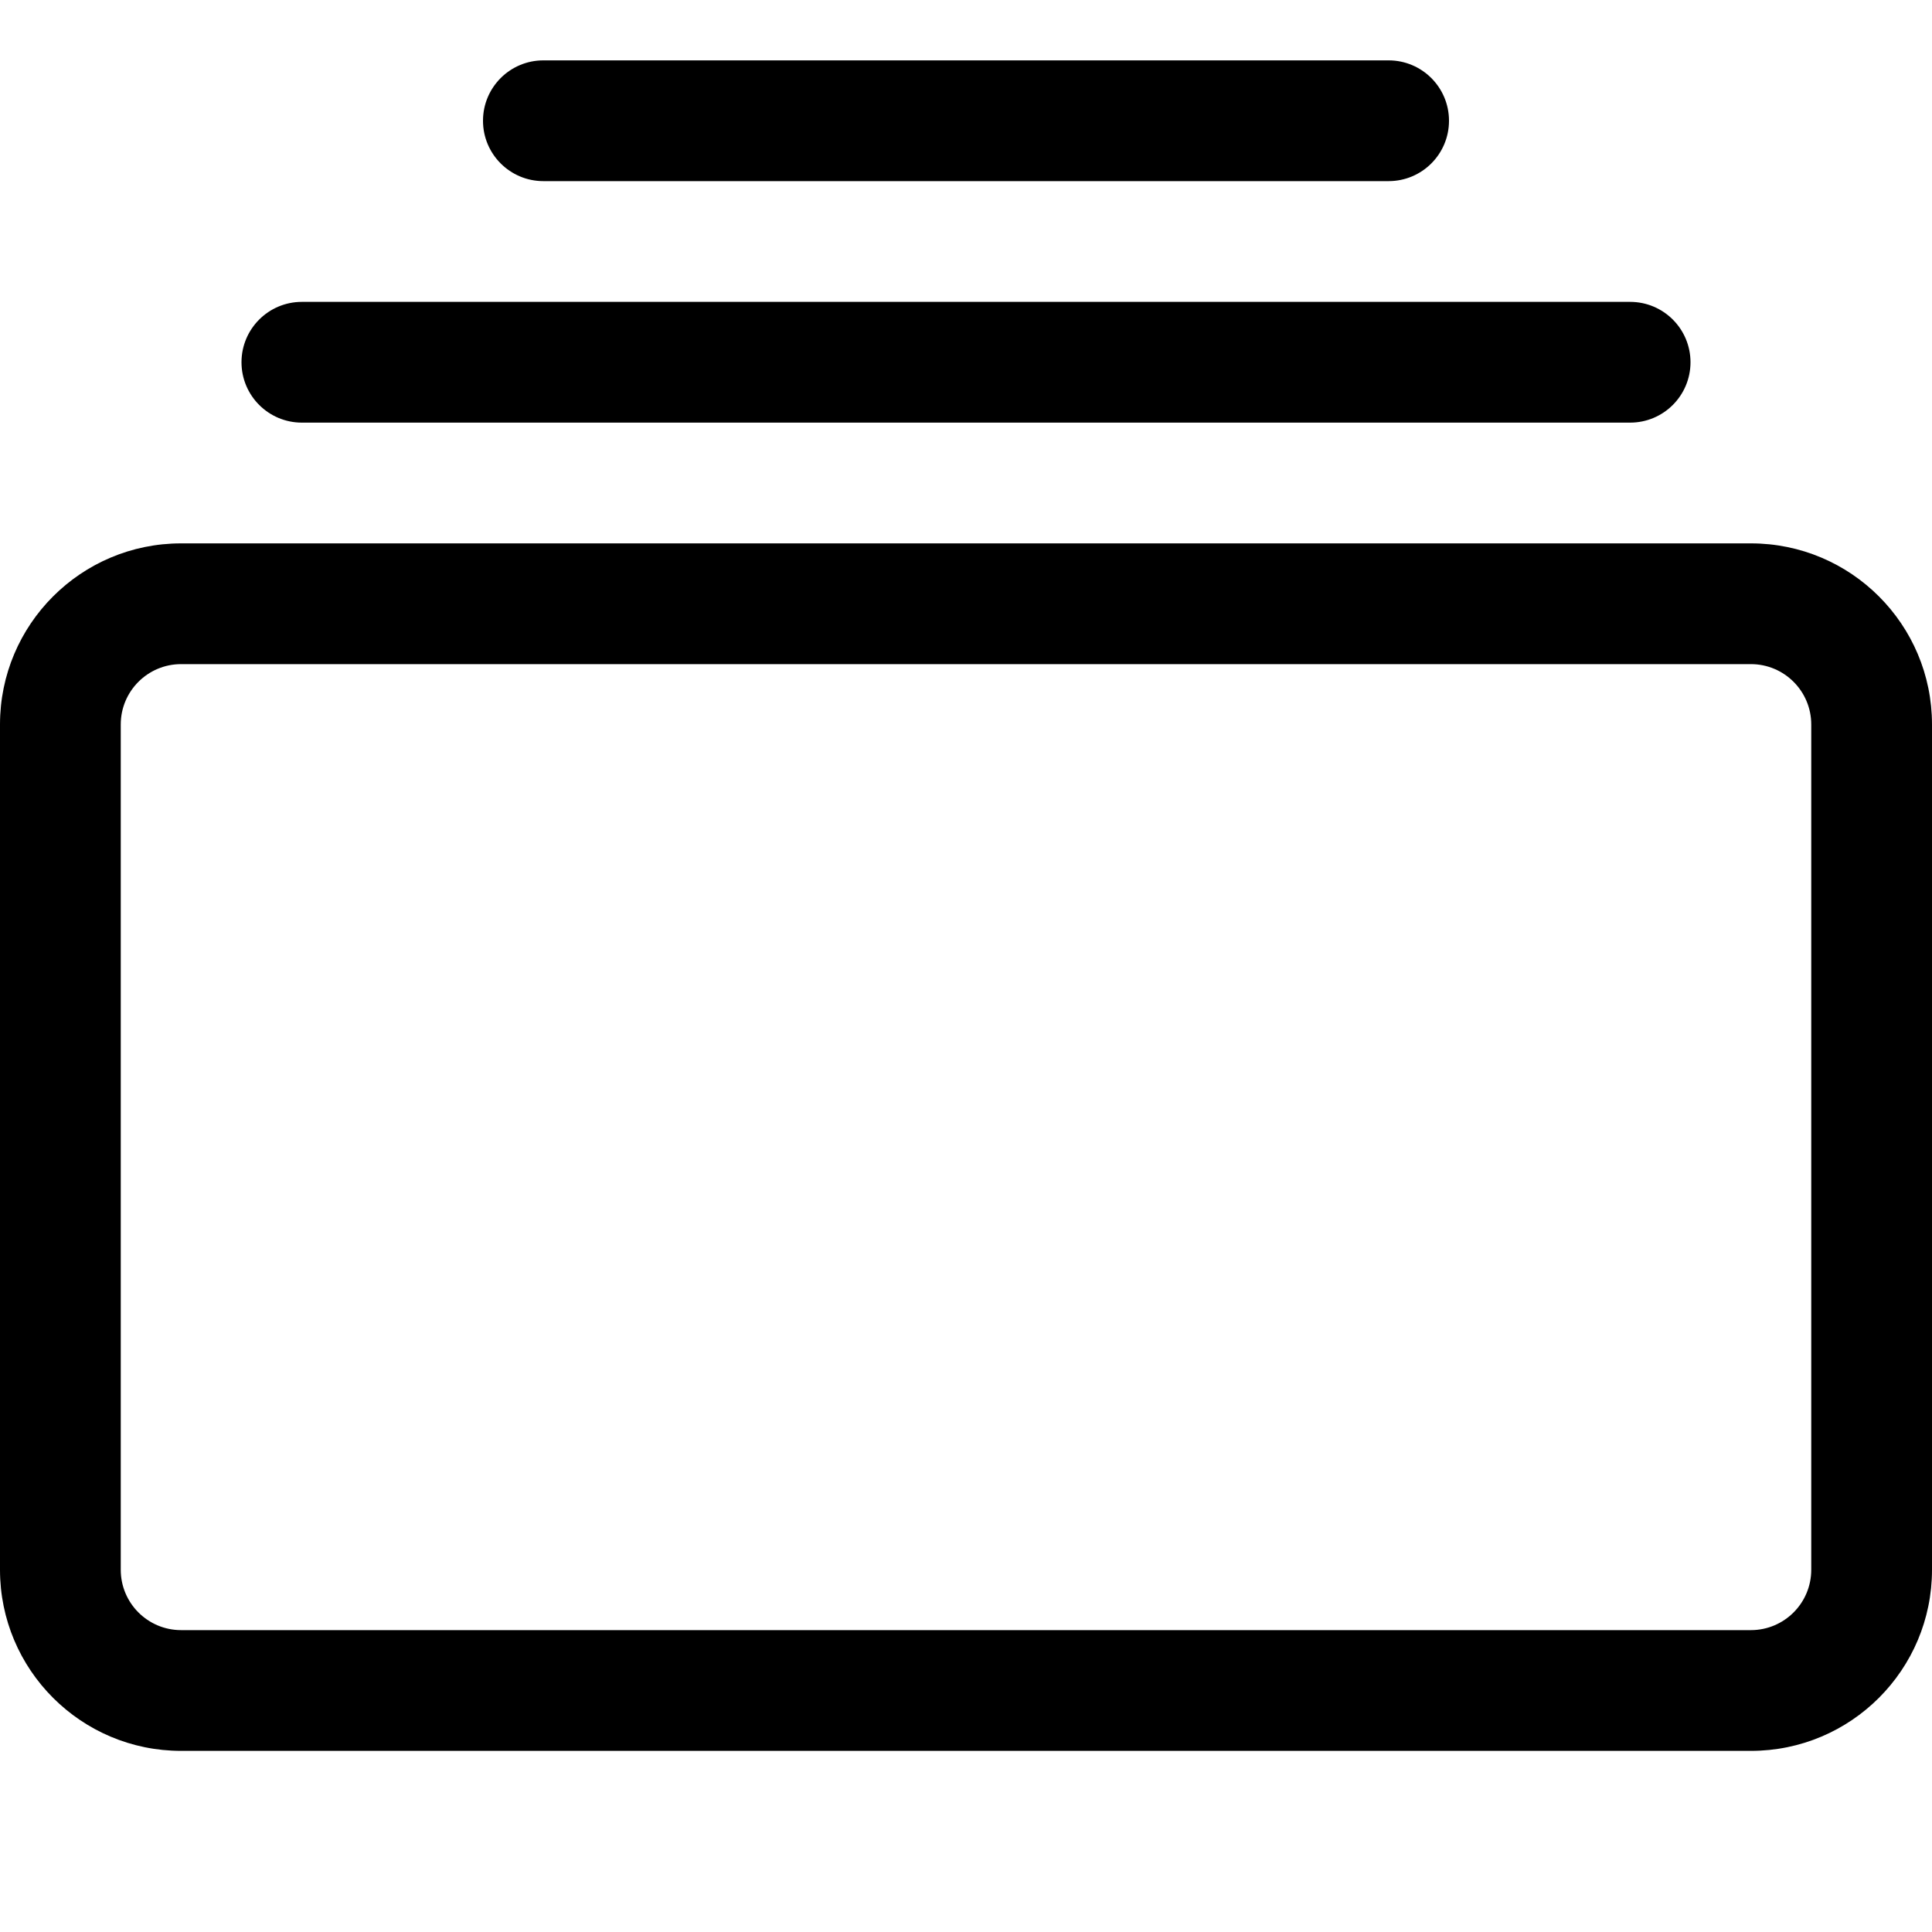
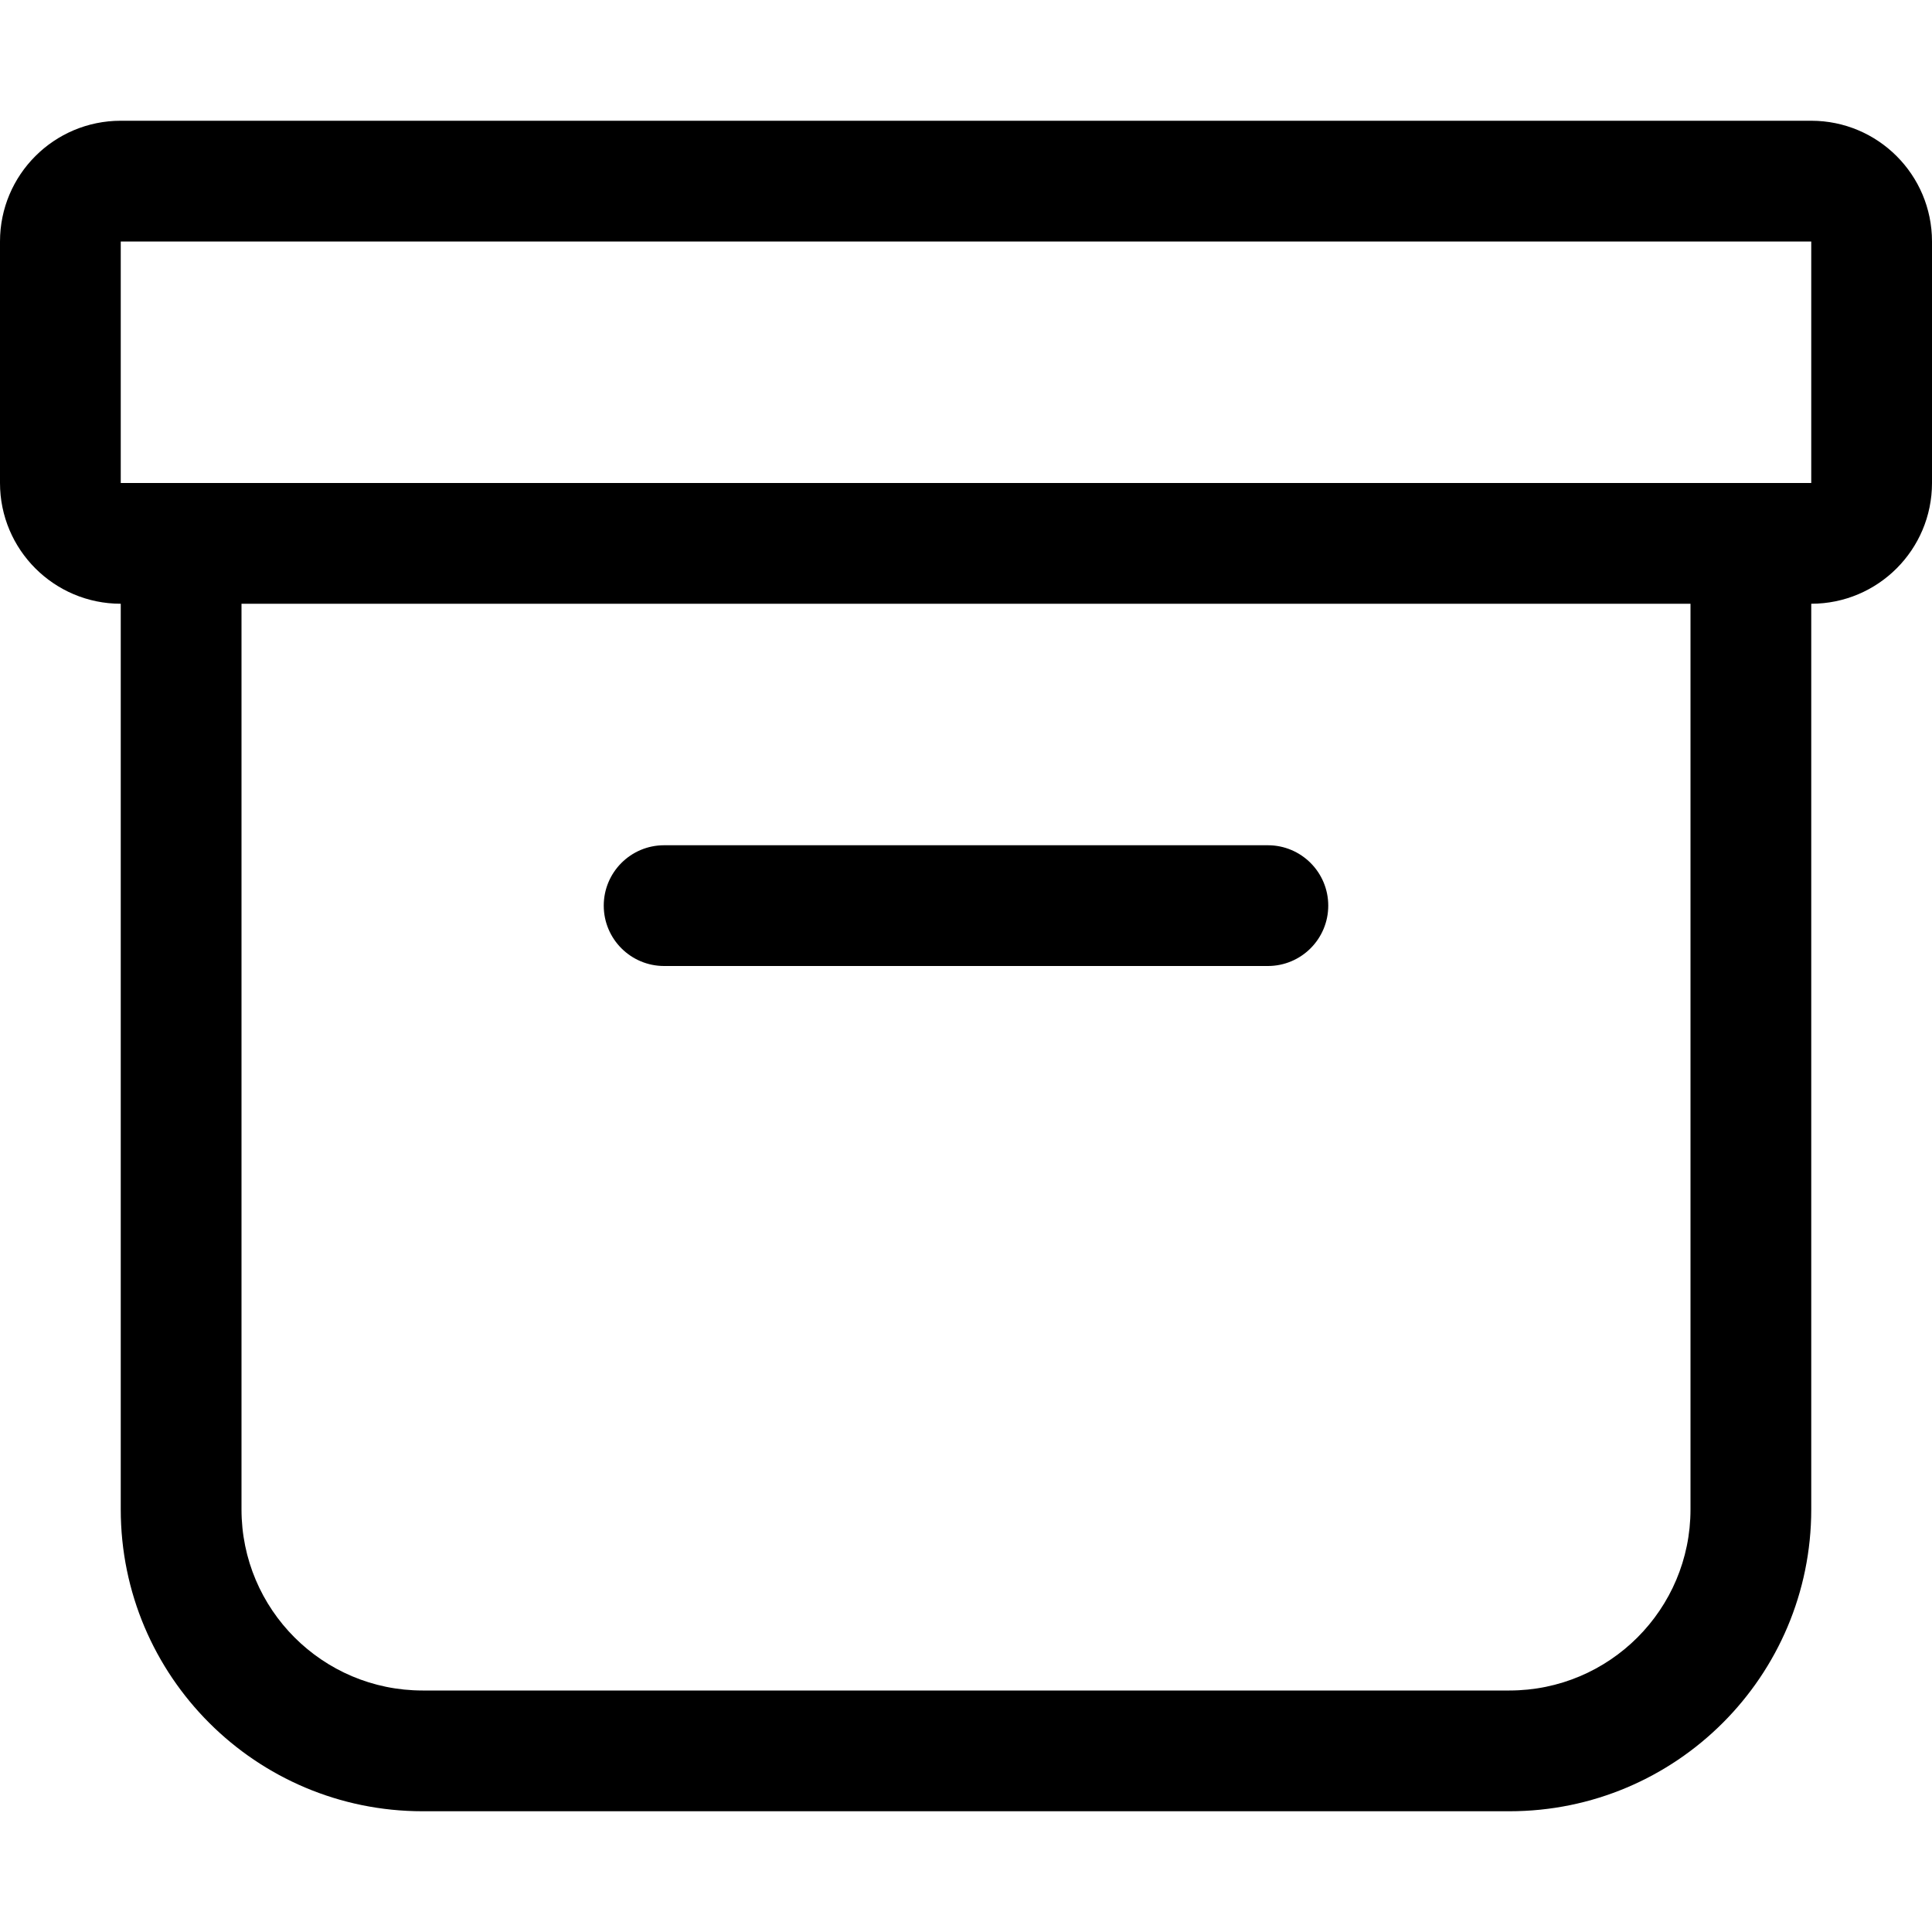
- <svg xmlns="http://www.w3.org/2000/svg" width="16" height="16" fill="currentColor" class="bi bi-collection" viewBox="0 0 16 16">
-   <path d="M2.5 3.5a.5.5 0 0 1 0-1h11a.5.5 0 0 1 0 1zm2-2a.5.5 0 0 1 0-1h7a.5.5 0 0 1 0 1zM0 13a1.5 1.5 0 0 0 1.5 1.5h13A1.5 1.5 0 0 0 16 13V6a1.5 1.5 0 0 0-1.5-1.5h-13A1.5 1.5 0 0 0 0 6zm1.5.5A.5.5 0 0 1 1 13V6a.5.5 0 0 1 .5-.5h13a.5.5 0 0 1 .5.5v7a.5.5 0 0 1-.5.5z" />
+ <svg xmlns="http://www.w3.org/2000/svg" width="16" height="16" fill="currentColor" class="bi bi-archive" viewBox="0 0 16 16">
+   <path d="M0 2a1 1 0 0 1 1-1h14a1 1 0 0 1 1 1v2a1 1 0 0 1-1 1v7.5a2.5 2.5 0 0 1-2.5 2.5h-9A2.5 2.5 0 0 1 1 12.5V5a1 1 0 0 1-1-1zm2 3v7.5A1.5 1.5 0 0 0 3.5 14h9a1.5 1.5 0 0 0 1.5-1.5V5zm13-3H1v2h14zM5 7.5a.5.5 0 0 1 .5-.5h5a.5.5 0 0 1 0 1h-5a.5.5 0 0 1-.5-.5" />
</svg>
